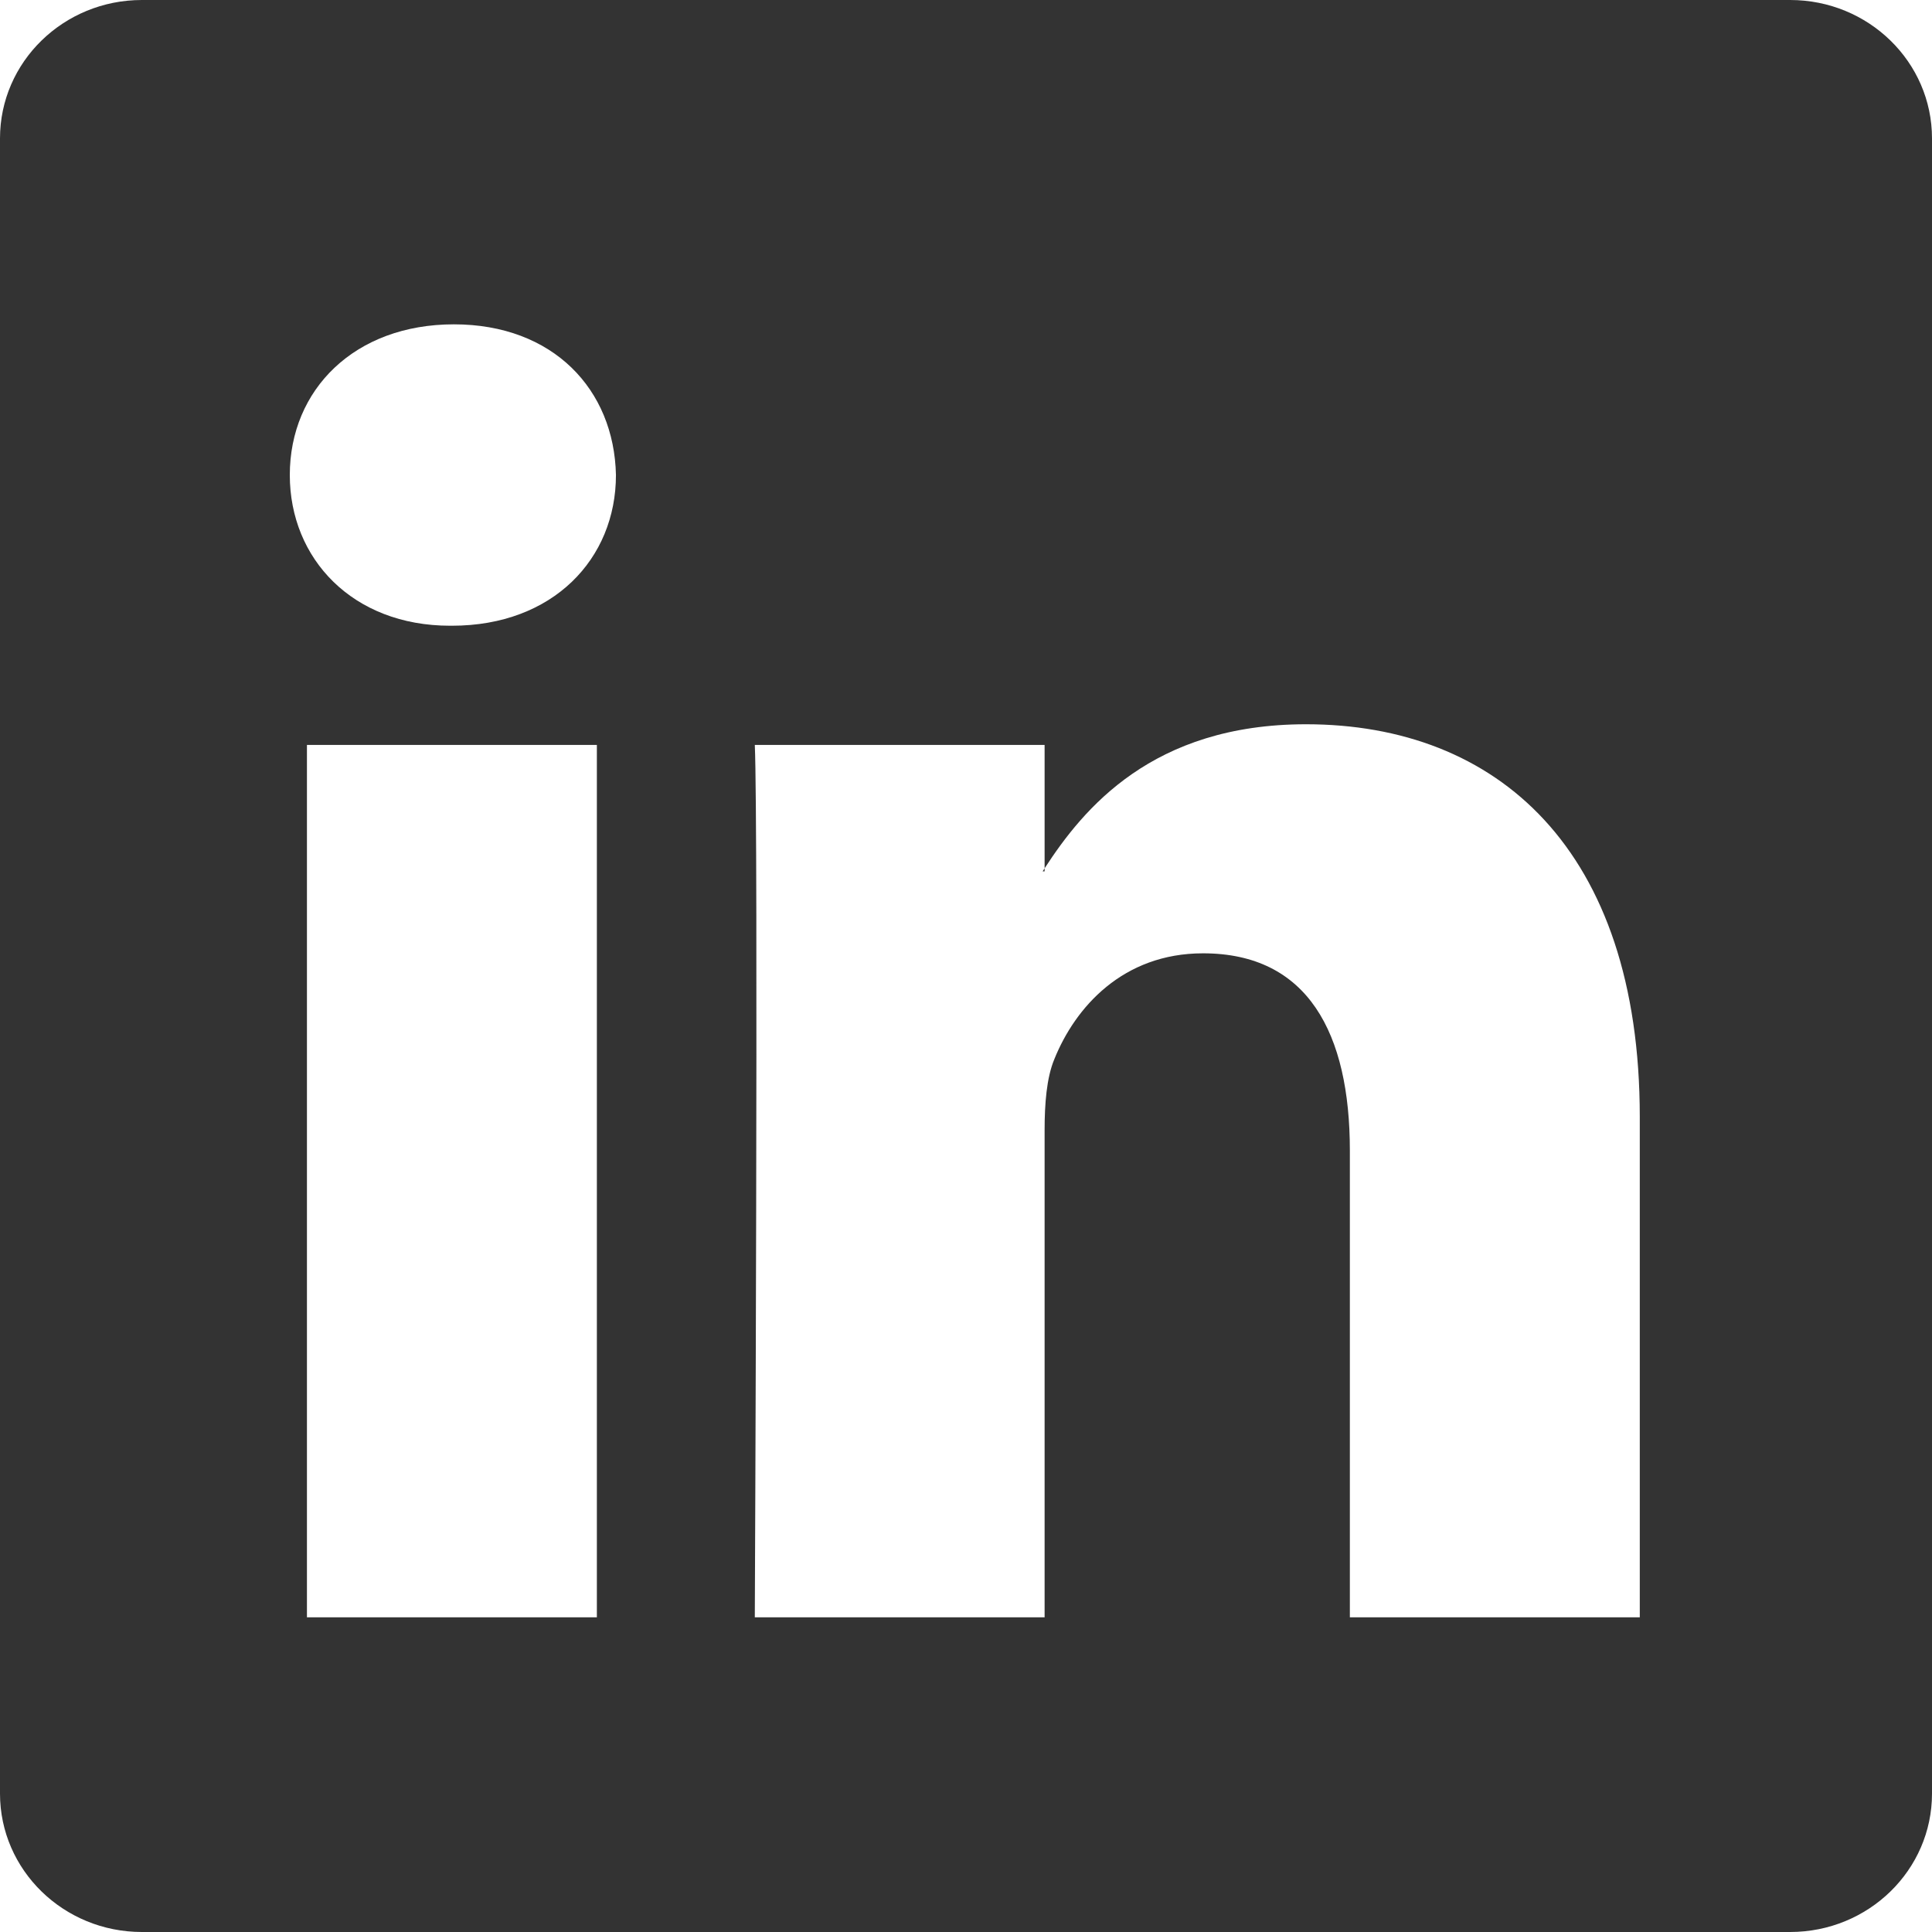
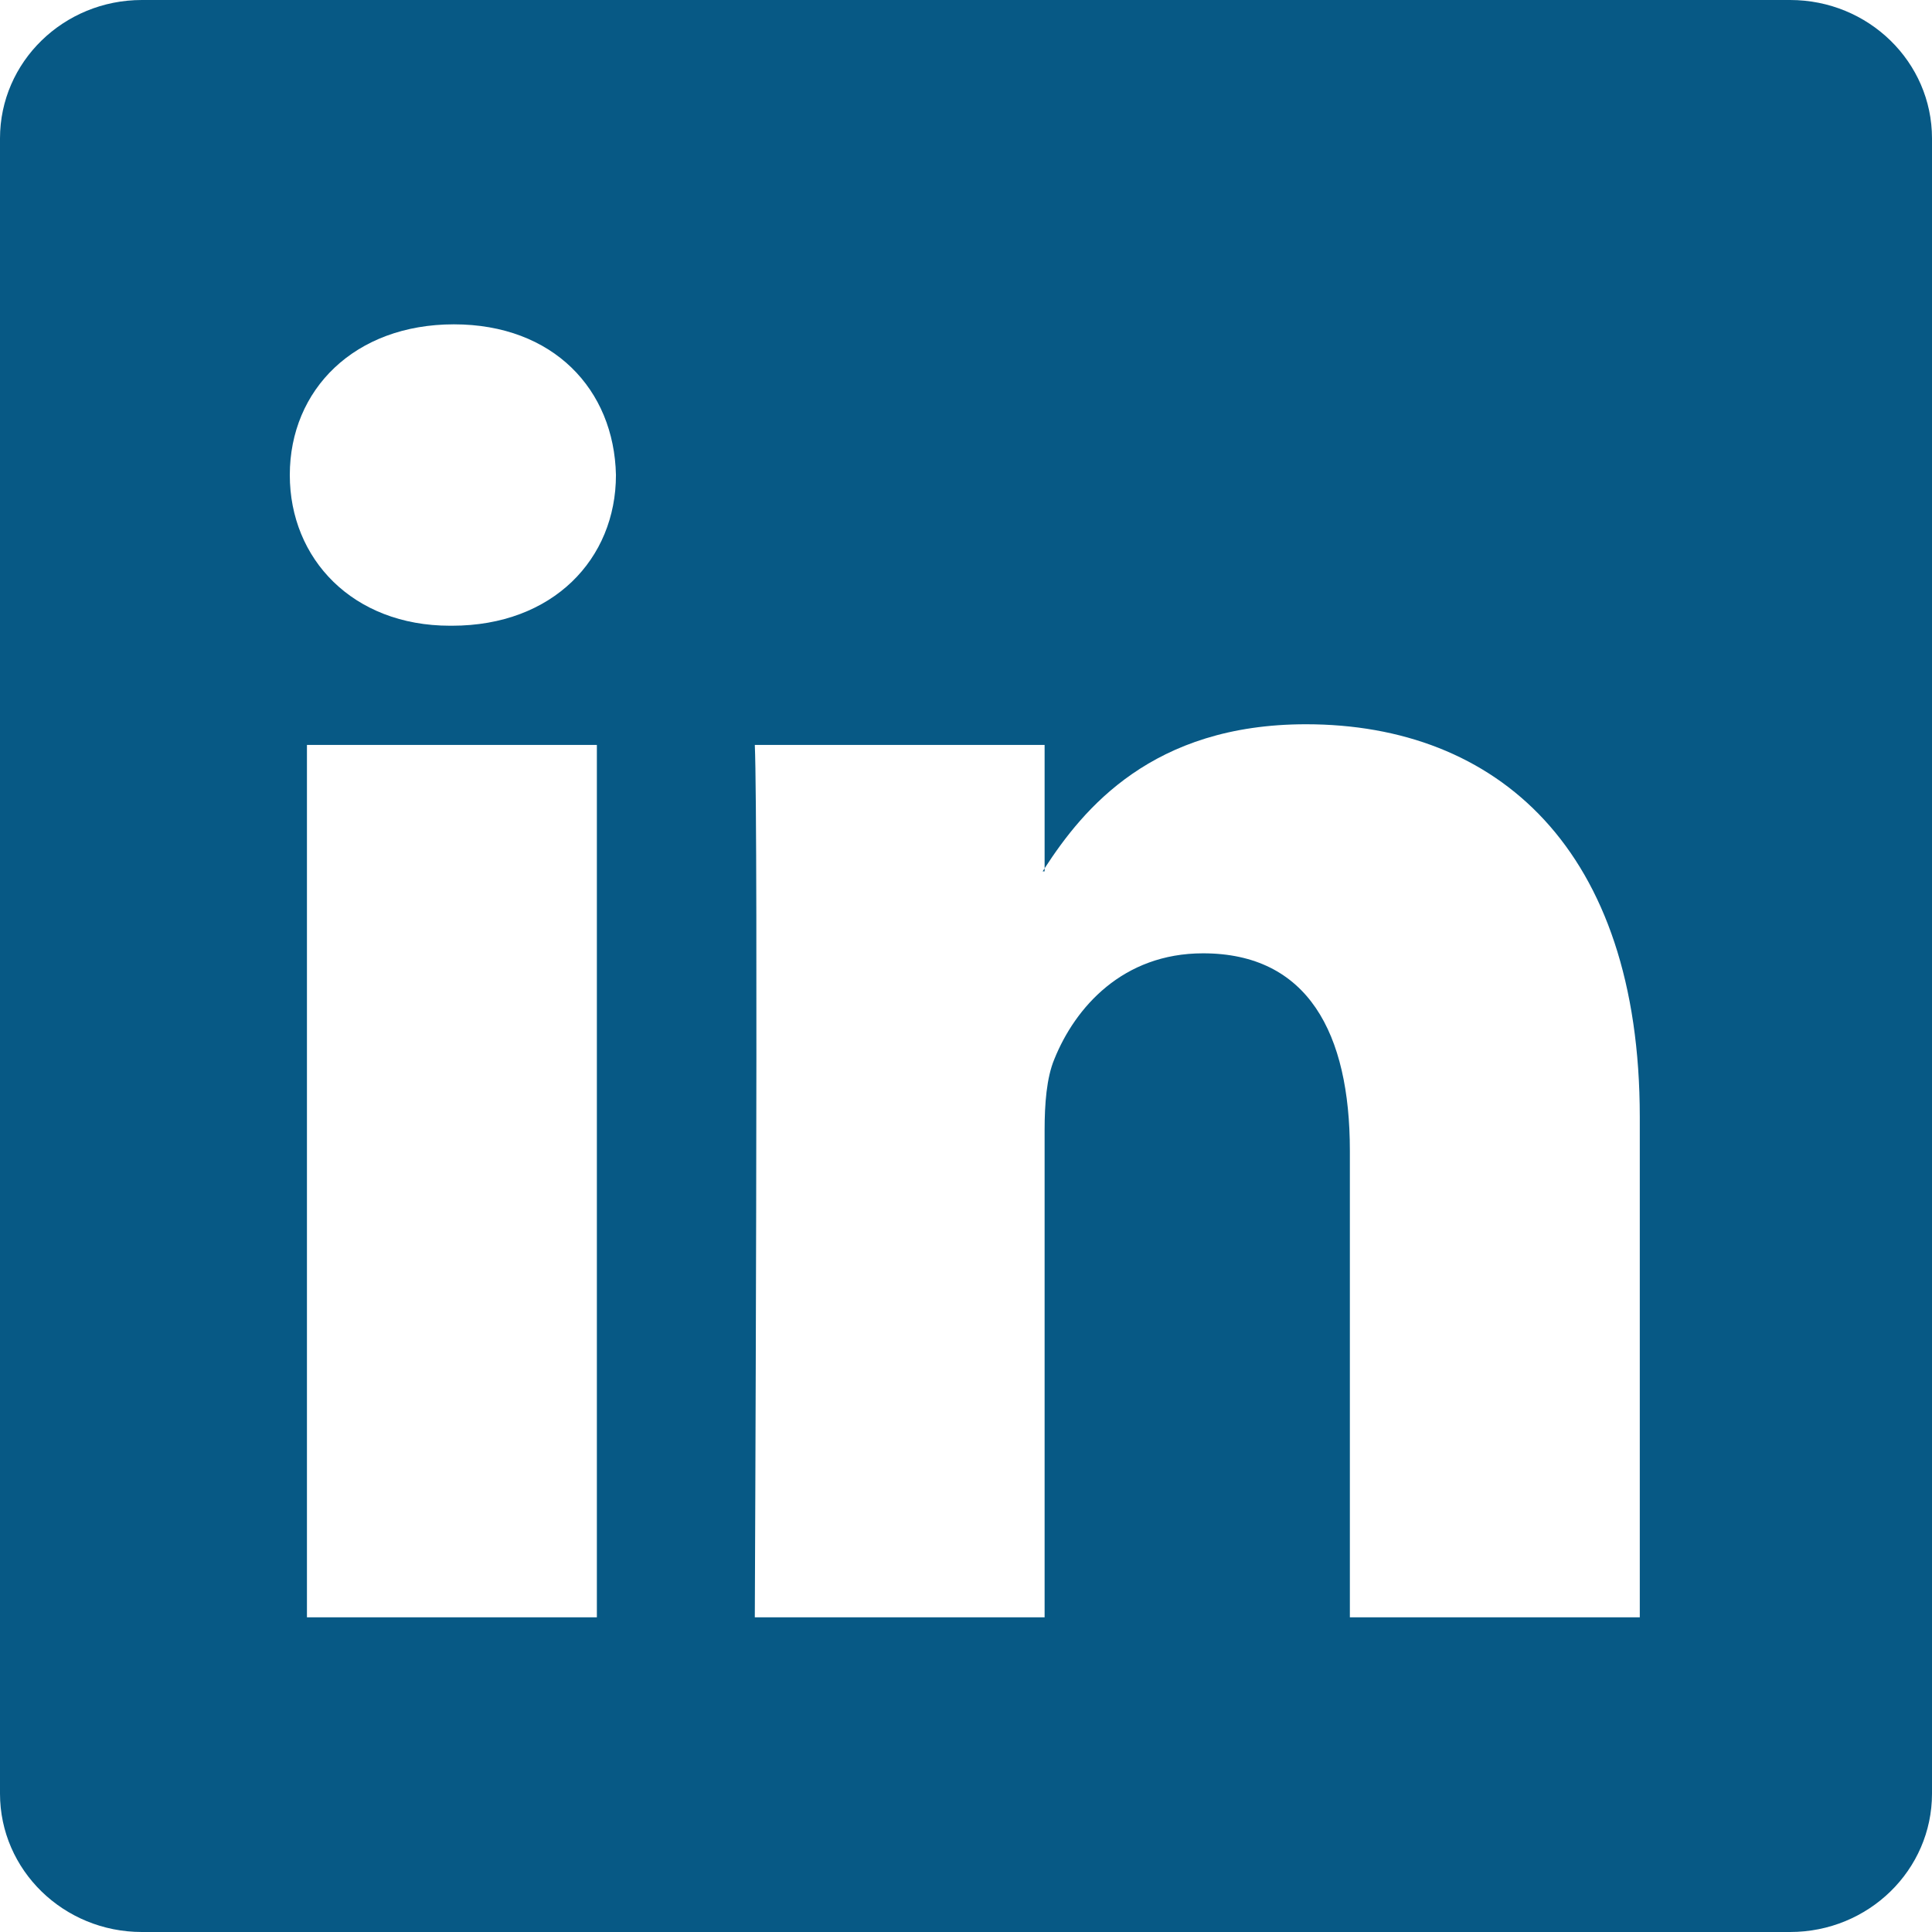
<svg xmlns="http://www.w3.org/2000/svg" width="16" height="16" viewBox="0 0 16 16">
-   <path d="M0 1.146C0 .513.526 0 1.175 0h13.65C15.474 0 16 .513 16 1.146v13.708c0 .633-.526 1.146-1.175 1.146H1.175C.526 16 0 15.487 0 14.854zm4.943 12.248V6.169H2.542v7.225zm-1.2-8.212c.837 0 1.358-.554 1.358-1.248-.015-.709-.52-1.248-1.342-1.248S2.4 3.226 2.4 3.934c0 .694.521 1.248 1.327 1.248zm4.908 8.212V9.359c0-.216.016-.432.08-.586.173-.431.568-.878 1.232-.878.869 0 1.216.662 1.216 1.634v3.865h2.401V9.25c0-2.22-1.184-3.252-2.764-3.252-1.274 0-1.845.7-2.165 1.193v.025h-.016l.016-.025V6.169h-2.4c.03.678 0 7.225 0 7.225z" fill="#333" />
+   <path d="M0 1.146C0 .513.526 0 1.175 0h13.65C15.474 0 16 .513 16 1.146v13.708c0 .633-.526 1.146-1.175 1.146H1.175C.526 16 0 15.487 0 14.854zm4.943 12.248V6.169H2.542v7.225zm-1.2-8.212c.837 0 1.358-.554 1.358-1.248-.015-.709-.52-1.248-1.342-1.248S2.4 3.226 2.4 3.934c0 .694.521 1.248 1.327 1.248zm4.908 8.212V9.359c0-.216.016-.432.08-.586.173-.431.568-.878 1.232-.878.869 0 1.216.662 1.216 1.634v3.865h2.401V9.25c0-2.22-1.184-3.252-2.764-3.252-1.274 0-1.845.7-2.165 1.193v.025h-.016l.016-.025V6.169h-2.4c.03.678 0 7.225 0 7.225z" fill="#075985" />
</svg>
